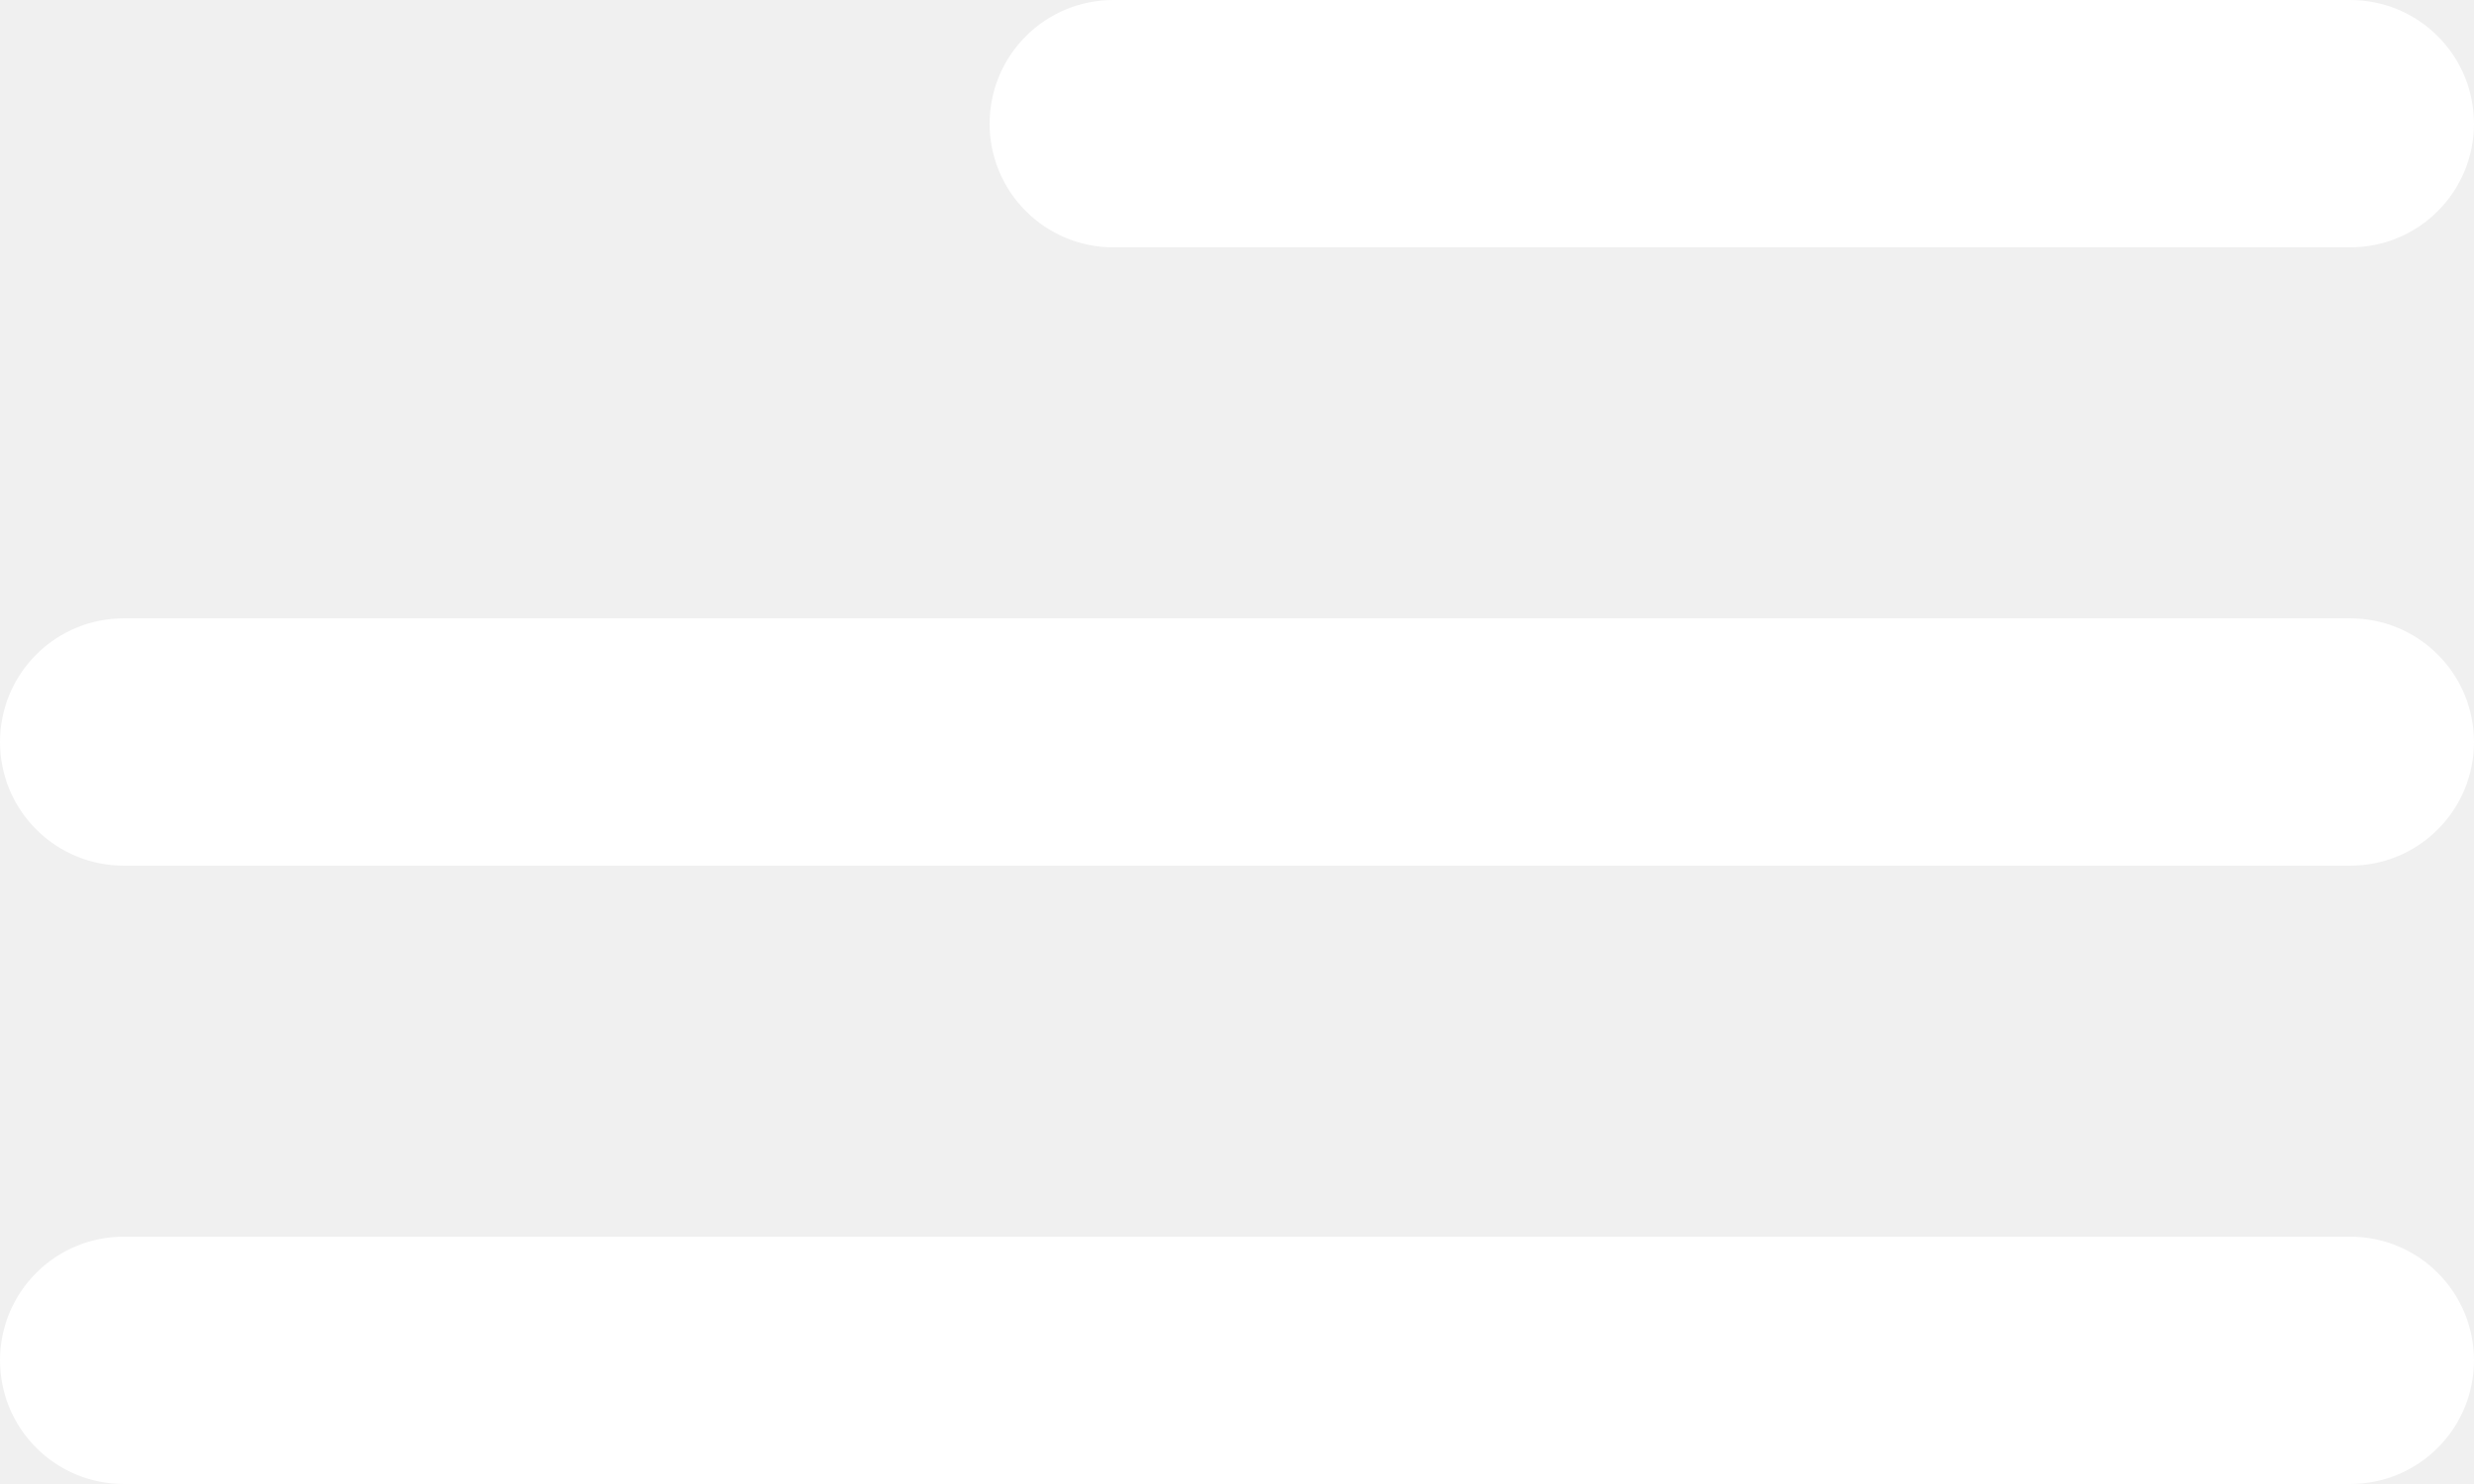
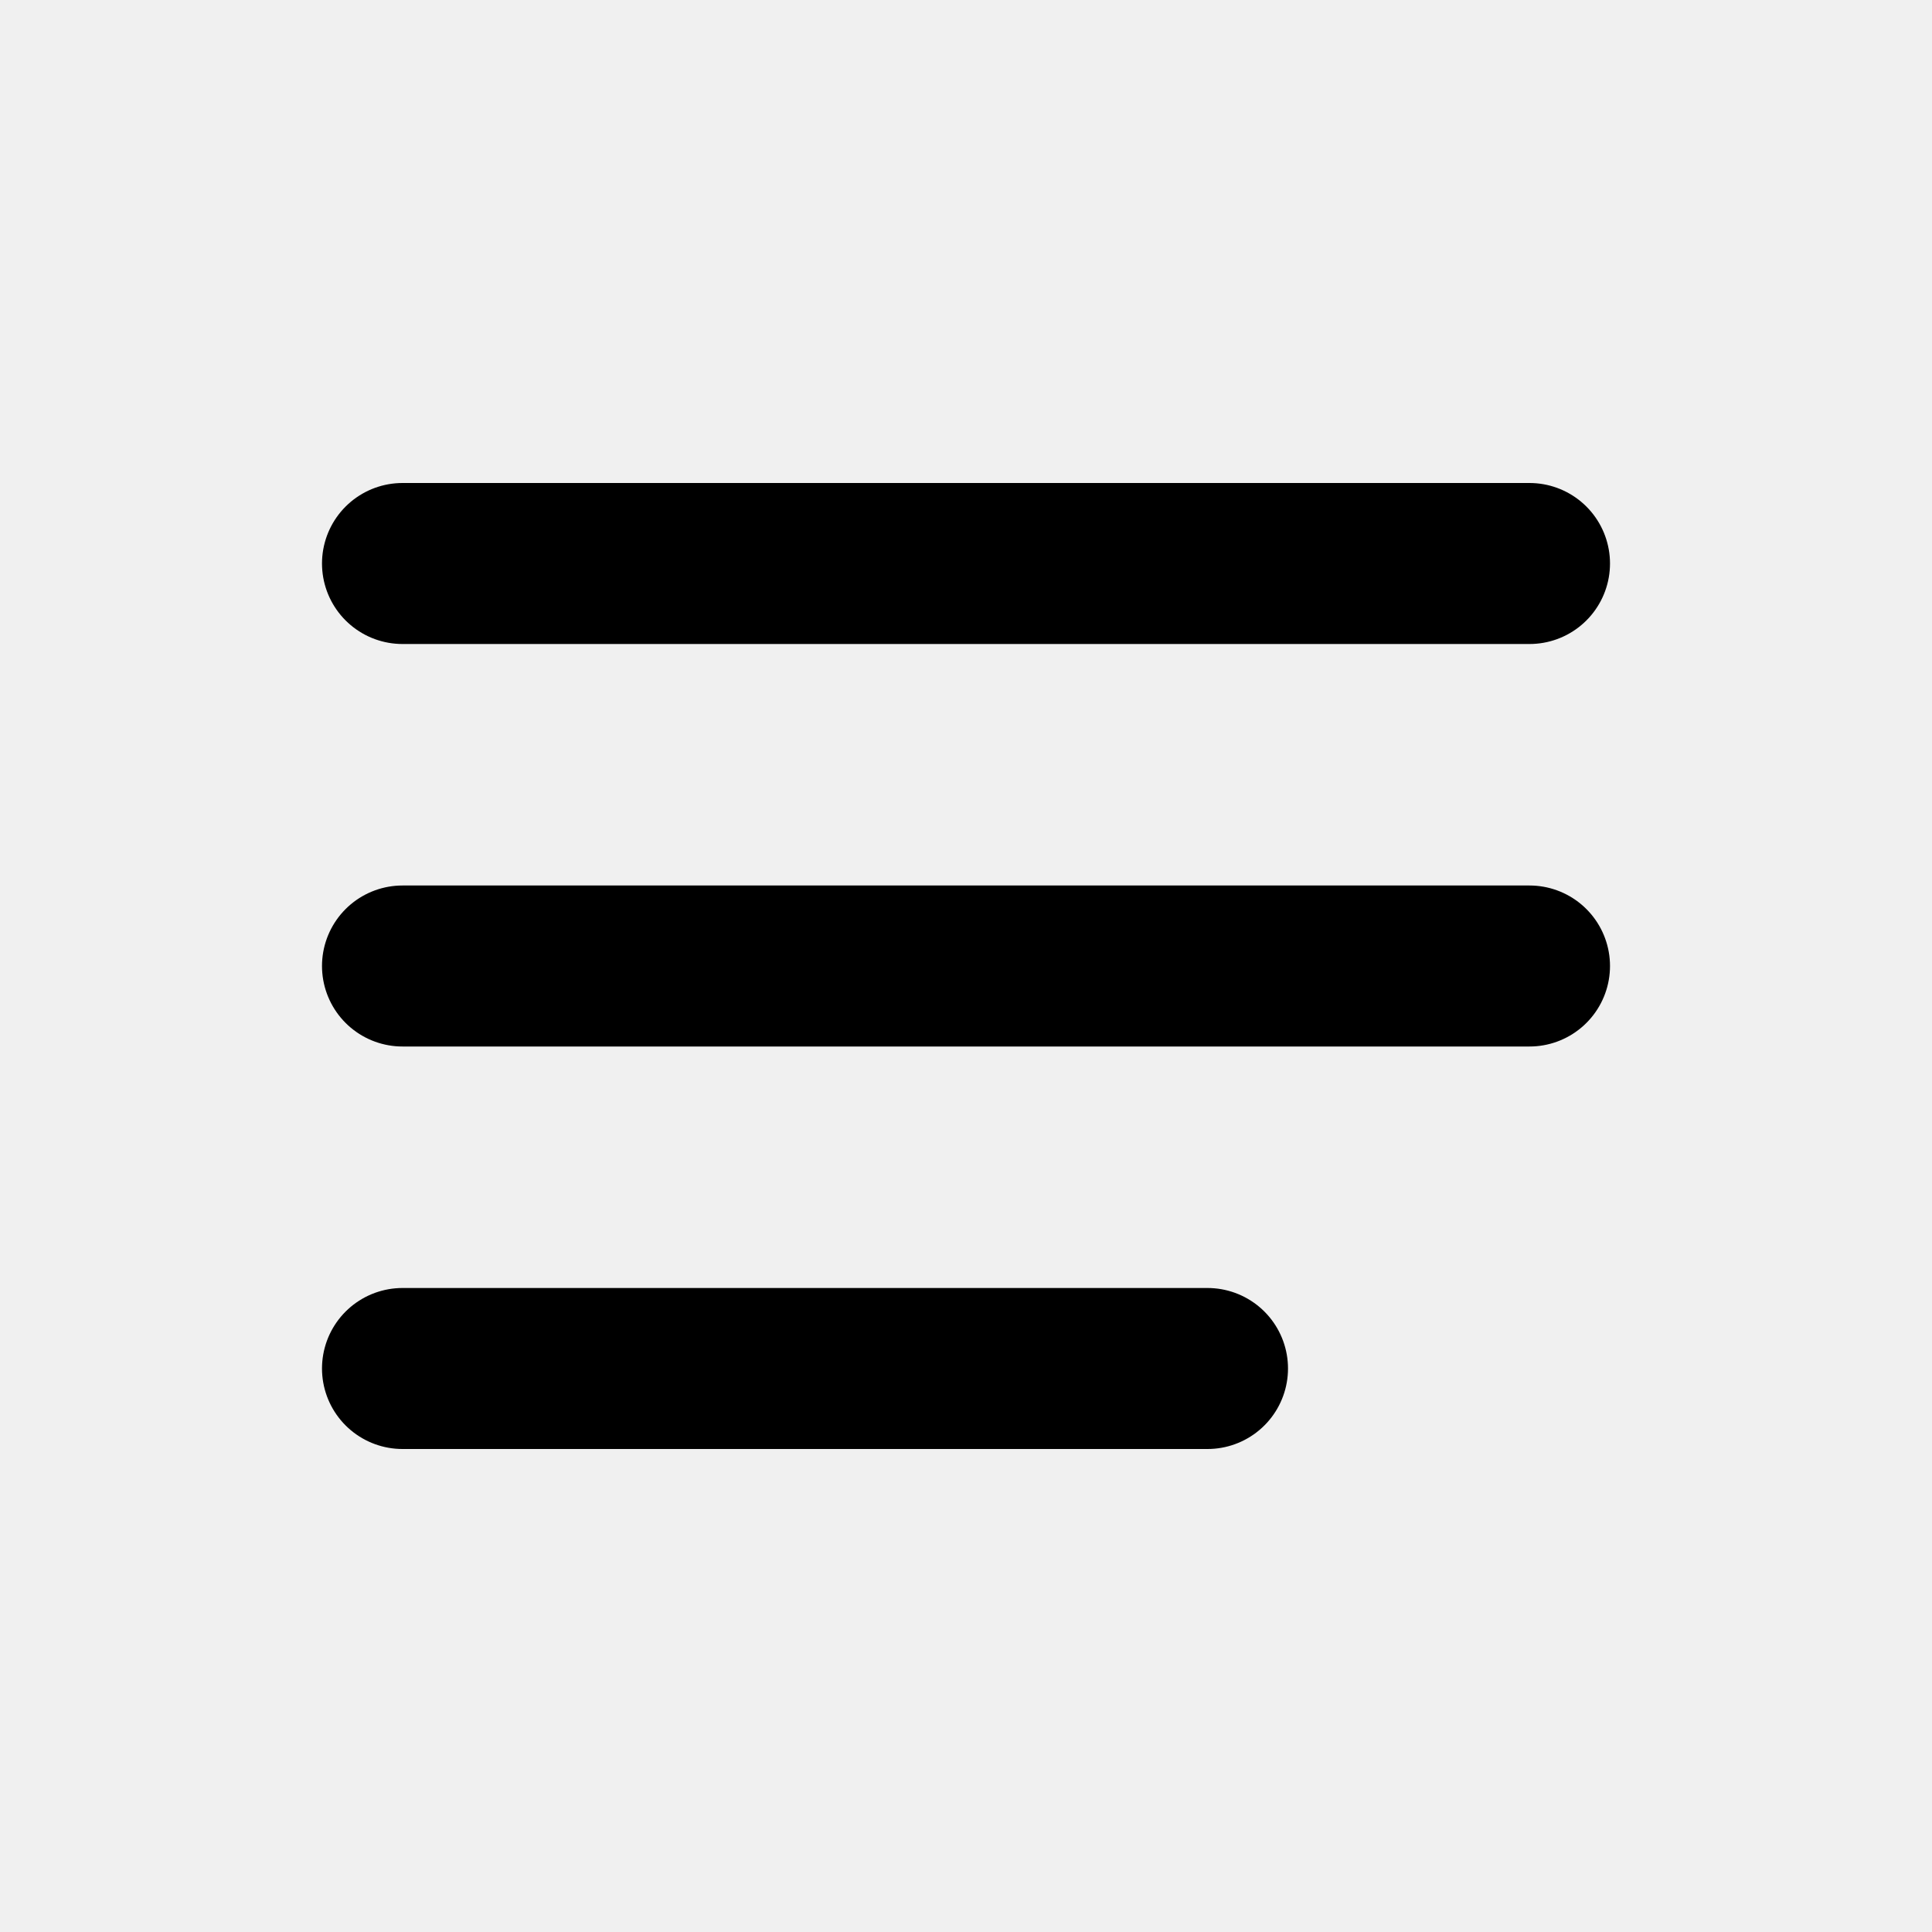
- <svg xmlns="http://www.w3.org/2000/svg" width="20" height="12" viewBox="0 0 20 12" fill="#FFF">
-   <path d="M9 2L19 2C19.265 2 19.52 1.895 19.707 1.707C19.895 1.52 20 1.265 20 1C20 0.735 19.895 0.48 19.707 0.293C19.52 0.105 19.265 0 19 0L9 0C8.735 0 8.48 0.105 8.293 0.293C8.105 0.48 8 0.735 8 1C8 1.265 8.105 1.52 8.293 1.707C8.48 1.895 8.735 2 9 2ZM19 10L1 10C0.735 10 0.48 10.105 0.293 10.293C0.105 10.48 0 10.735 0 11C0 11.265 0.105 11.52 0.293 11.707C0.48 11.895 0.735 12 1 12L19 12C19.265 12 19.52 11.895 19.707 11.707C19.895 11.52 20 11.265 20 11C20 10.735 19.895 10.48 19.707 10.293C19.52 10.105 19.265 10 19 10V10ZM1 7L19 7C19.265 7 19.52 6.895 19.707 6.707C19.895 6.52 20 6.265 20 6C20 5.735 19.895 5.48 19.707 5.293C19.52 5.105 19.265 5 19 5L1 5C0.735 5 0.48 5.105 0.293 5.293C0.105 5.48 0 5.735 0 6C0 6.265 0.105 6.52 0.293 6.707C0.48 6.895 0.735 7 1 7Z" fill="#FFFFFF" />
+ <svg xmlns="http://www.w3.org/2000/svg" class="w-6 h-6 text-gray-800 dark:text-white" aria-hidden="true" width="24" height="24" fill="none" viewBox="0 0 24 24">
+   <path stroke="currentColor" stroke-linecap="round" stroke-width="2" d="M5 7h14M5 12h14M5 17h10" />
</svg>
